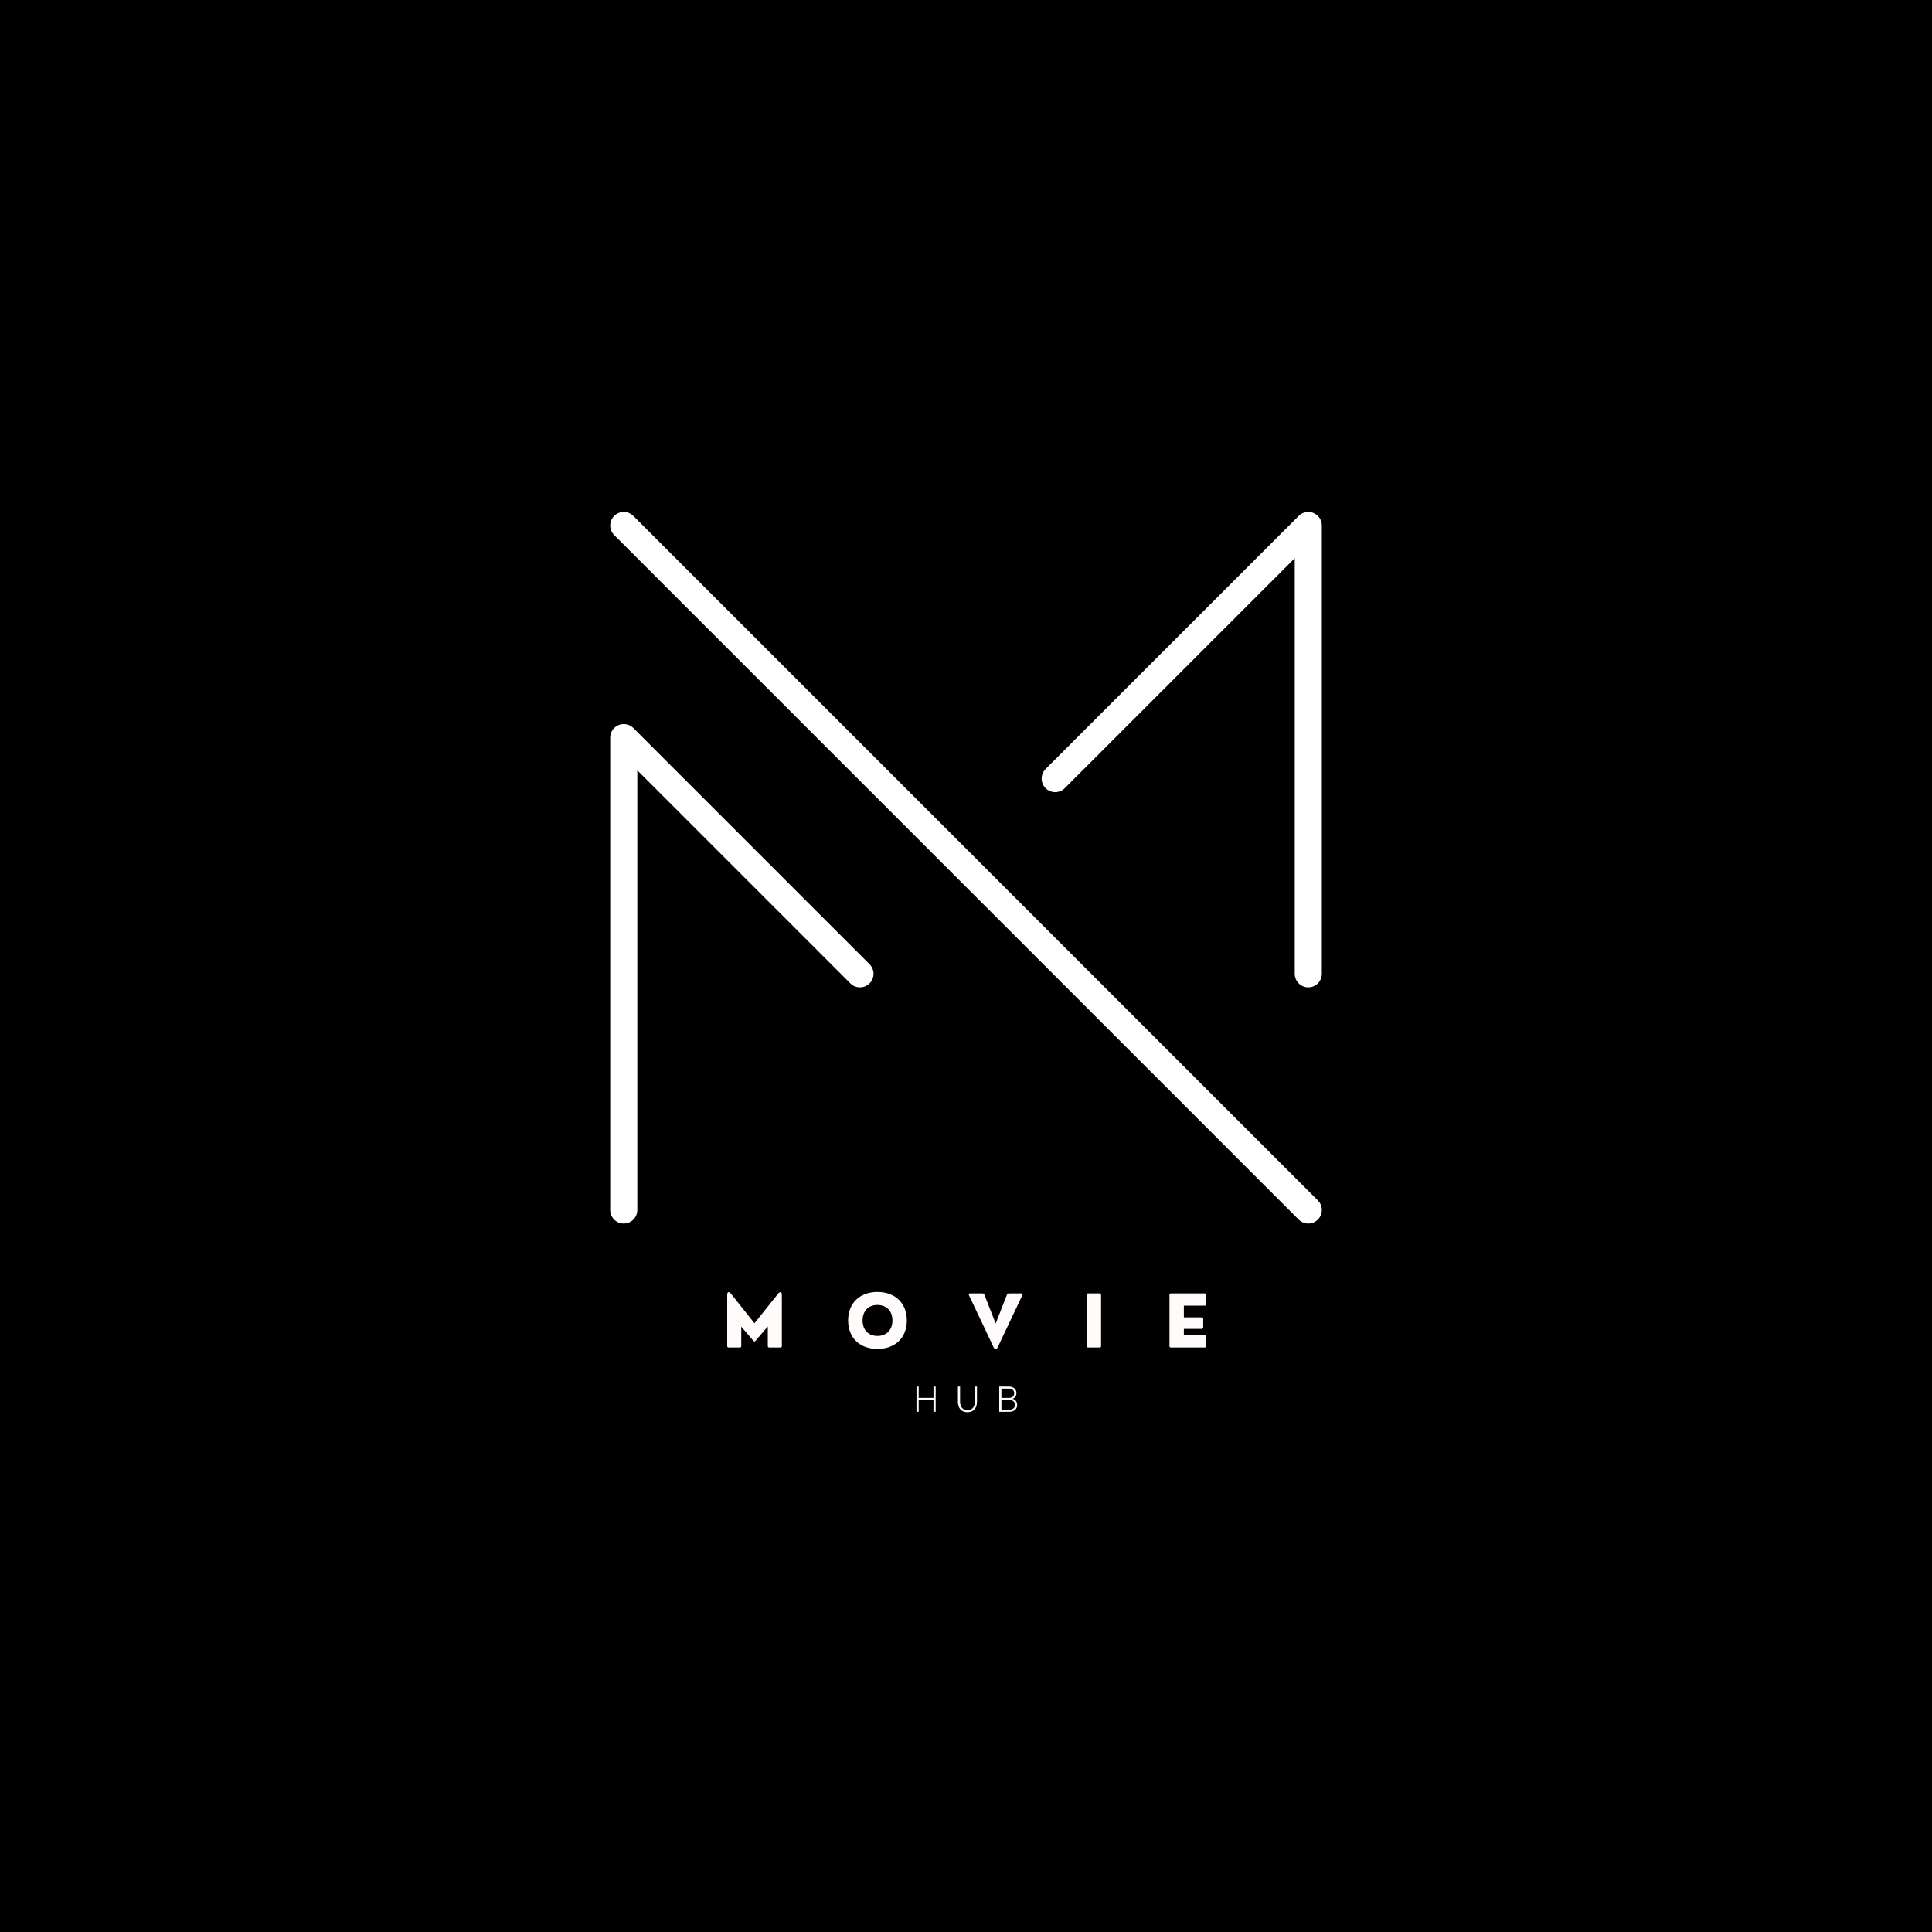
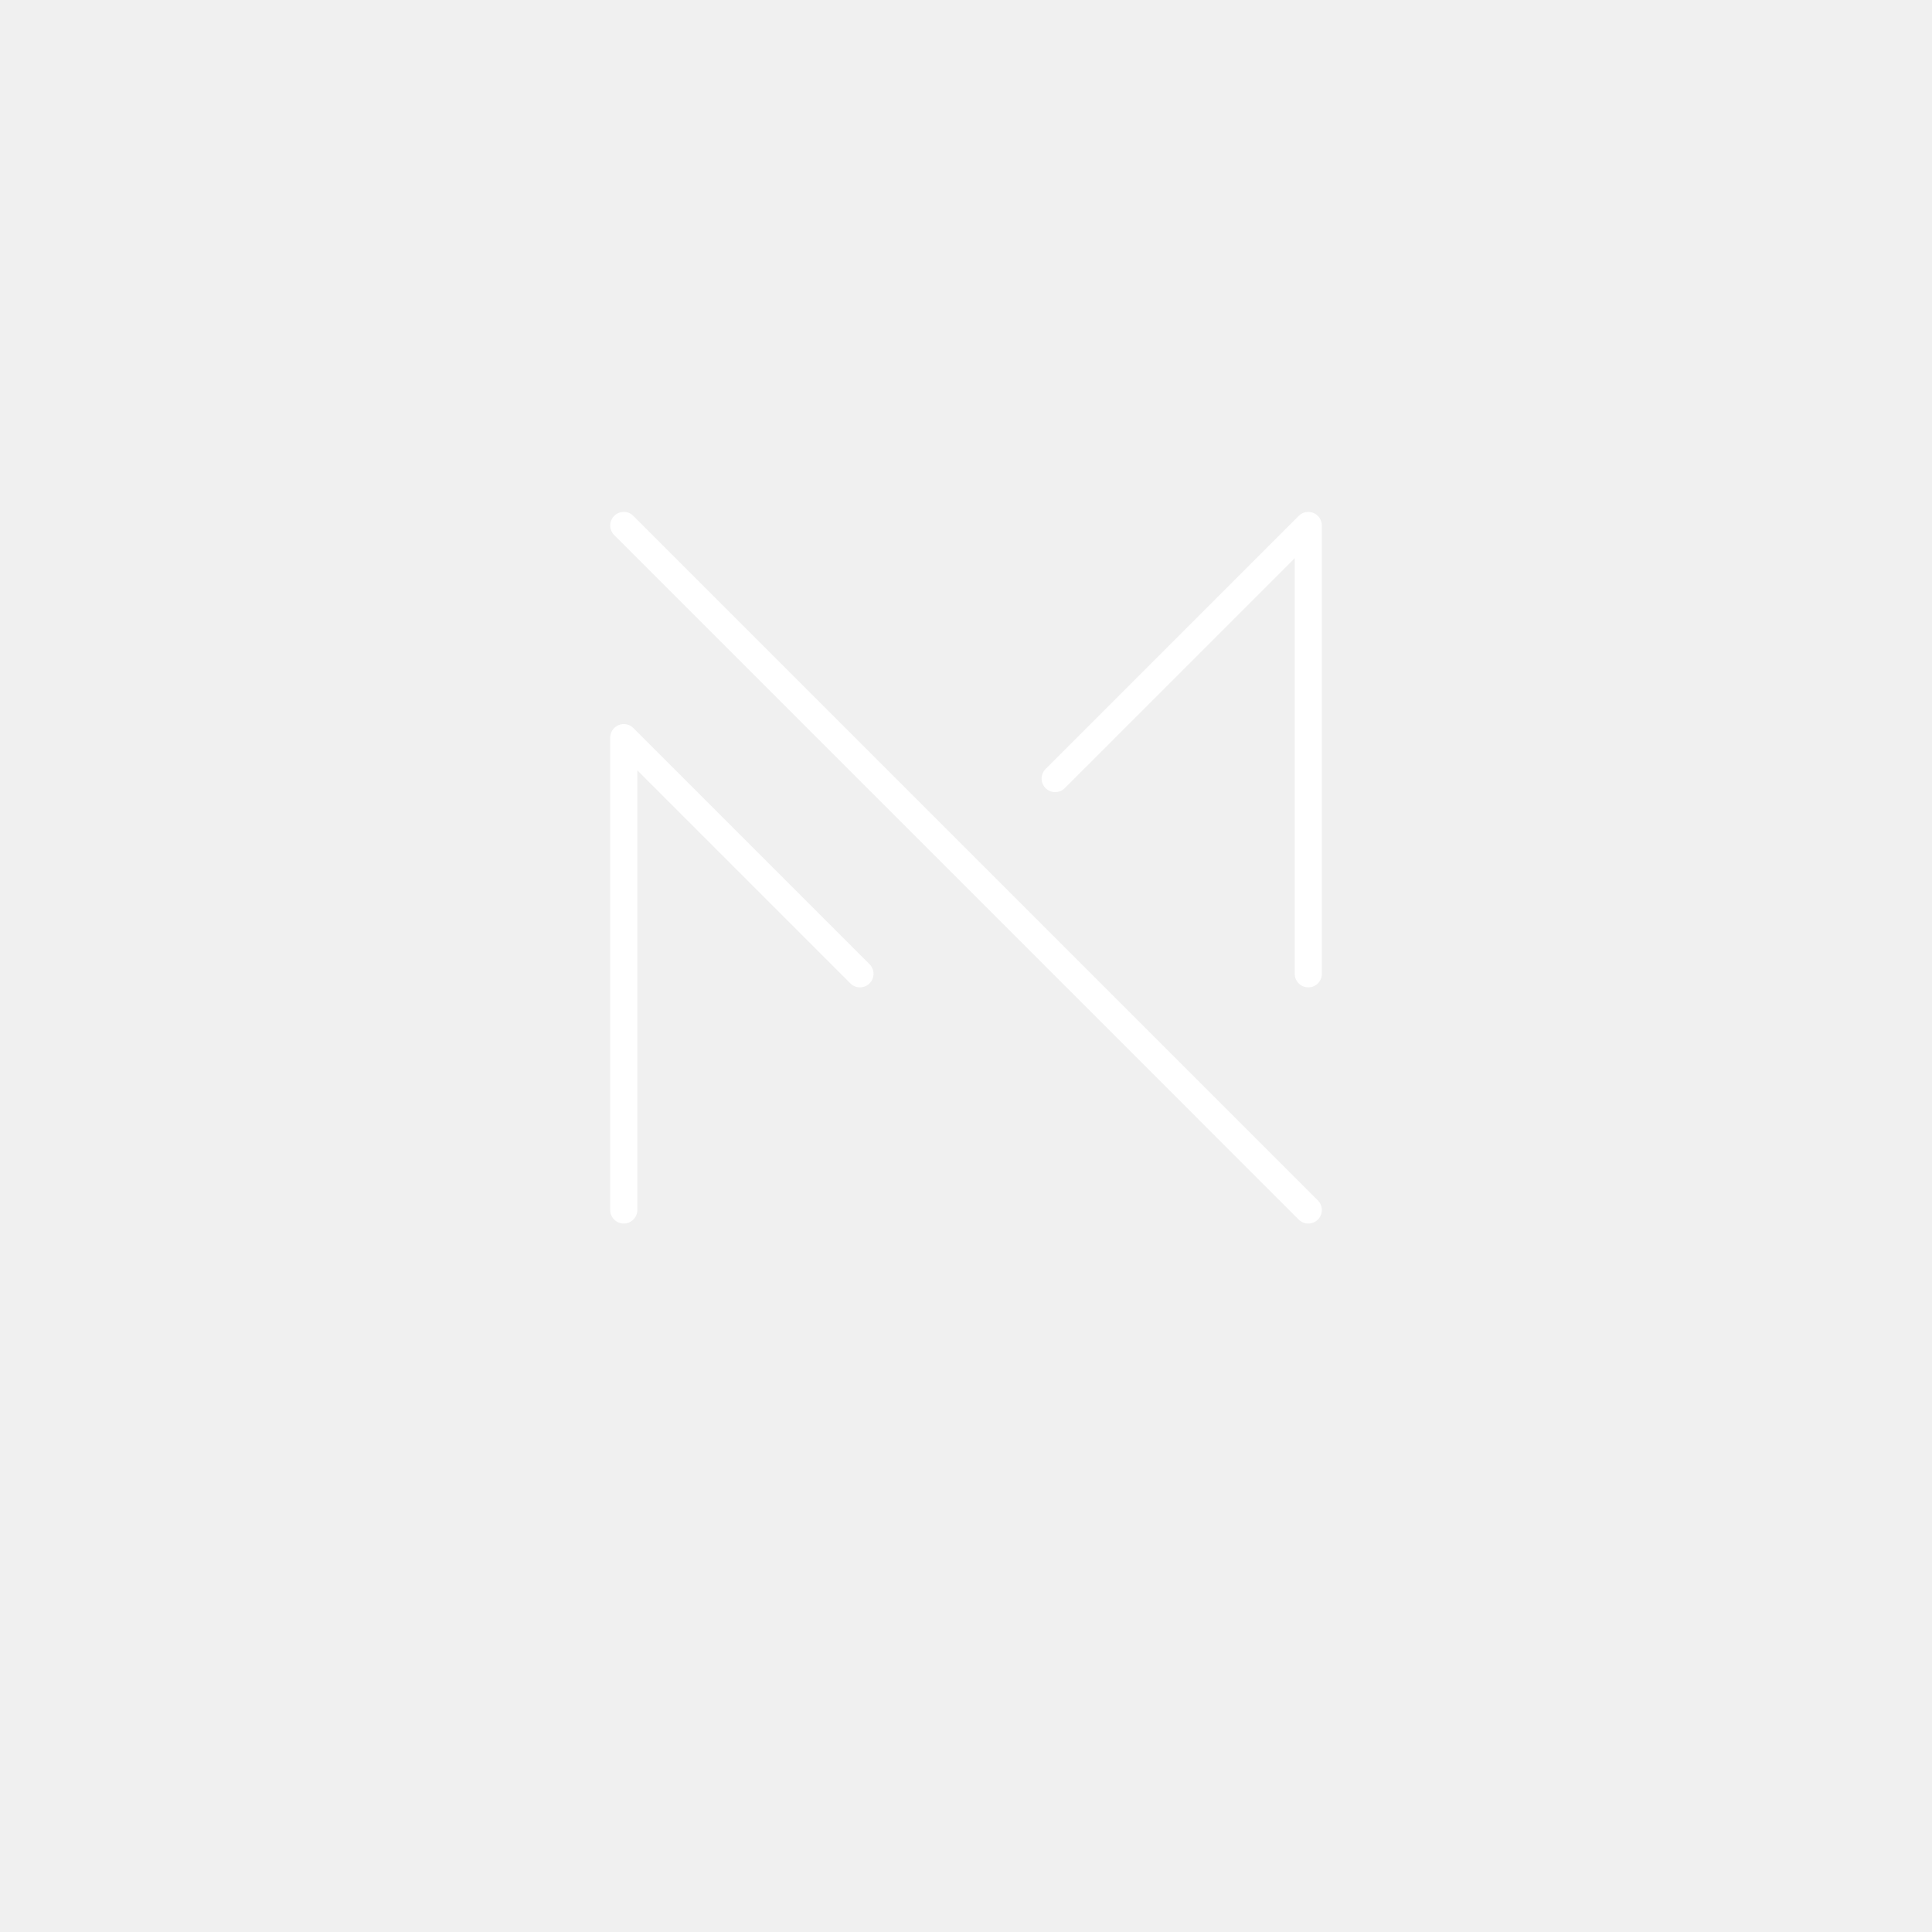
<svg xmlns="http://www.w3.org/2000/svg" height="500" preserveAspectRatio="xMidYMid meet" version="1.0" viewBox="0 0 375 375" width="500" zoomAndPan="magnify">
  <defs>
    <g />
    <clipPath id="d2f5287d80">
      <path clip-rule="nonzero" d="M 118.129 99.102 L 256.879 99.102 L 256.879 237.852 L 118.129 237.852 Z M 118.129 99.102 " />
    </clipPath>
  </defs>
-   <rect fill="#ffffff" fill-opacity="1" height="450" width="450" x="-37.5" y="-37.5" />
-   <rect fill="#000000" fill-opacity="1" height="450" width="450" x="-37.5" y="-37.5" />
  <g clip-path="url(#d2f5287d80)">
    <path d="M 253.938 191.645 C 252.484 191.645 251.309 190.469 251.309 189.016 L 251.309 108.344 L 206.668 152.984 C 205.641 154.012 203.973 154.012 202.945 152.984 C 201.922 151.957 201.922 150.293 202.945 149.266 L 252.078 100.137 C 252.828 99.383 253.961 99.156 254.945 99.566 C 255.926 99.973 256.566 100.93 256.566 101.996 L 256.566 189.016 C 256.566 190.469 255.391 191.645 253.938 191.645 Z M 121.074 237.488 C 119.621 237.488 118.441 236.312 118.441 234.859 L 118.441 143.172 C 118.441 142.109 119.082 141.148 120.066 140.742 C 121.051 140.336 122.18 140.559 122.934 141.312 L 168.777 187.156 C 169.805 188.184 169.805 189.848 168.777 190.875 C 167.75 191.902 166.082 191.902 165.055 190.875 L 123.703 149.52 L 123.703 234.859 C 123.703 236.312 122.523 237.488 121.074 237.488 Z M 253.938 237.488 C 253.266 237.488 252.59 237.23 252.078 236.719 L 119.215 103.852 C 118.188 102.828 118.188 101.16 119.215 100.137 C 120.242 99.109 121.906 99.109 122.934 100.137 L 255.797 233 C 256.824 234.027 256.824 235.691 255.797 236.719 C 255.281 237.23 254.609 237.488 253.938 237.488 " fill="#ffffff" fill-opacity="1" fill-rule="nonzero" />
  </g>
-   <g fill="#fffbfa" fill-opacity="1">
-     <g transform="translate(140.1, 261.5485)">
-       <g>
-         <path d="M 3.5 0 C 3.684 0 3.777 -0.094 3.777 -0.281 L 3.777 -4.047 L 6.145 -1.285 C 6.273 -1.133 6.41 -1.133 6.531 -1.285 L 8.93 -4.074 L 8.93 -0.281 C 8.93 -0.094 9.027 0 9.211 0 L 11.379 0 C 11.562 0 11.656 -0.094 11.656 -0.281 L 11.656 -10.258 C 11.656 -10.777 11.297 -10.898 10.973 -10.496 L 6.34 -4.703 L 1.734 -10.496 C 1.402 -10.922 1.051 -10.777 1.051 -10.258 L 1.051 -0.281 C 1.051 -0.094 1.148 0 1.332 0 Z M 3.5 0 " />
-       </g>
-     </g>
-   </g>
-   <g fill="#fffbfa" fill-opacity="1">
-     <g transform="translate(164.008, 261.5485)">
-       <g>
-         <path d="M 6.301 0.281 C 9.723 0.281 12.008 -1.871 12.008 -5.25 C 12.008 -8.625 9.723 -10.777 6.301 -10.777 C 2.883 -10.777 0.613 -8.625 0.613 -5.25 C 0.613 -1.871 2.883 0.281 6.301 0.281 Z M 6.301 -2.242 C 4.566 -2.242 3.418 -3.391 3.418 -5.25 C 3.418 -7.105 4.566 -8.254 6.301 -8.254 C 8.051 -8.254 9.211 -7.105 9.211 -5.25 C 9.211 -3.391 8.051 -2.242 6.301 -2.242 Z M 6.301 -2.242 " />
-       </g>
-     </g>
-   </g>
-   <g fill="#fffbfa" fill-opacity="1">
-     <g transform="translate(187.8408, 261.5485)">
-       <g>
-         <path d="M 7.934 -10.496 C 7.785 -10.496 7.668 -10.414 7.613 -10.27 L 5.418 -4.652 L 3.219 -10.27 C 3.164 -10.414 3.047 -10.496 2.898 -10.496 L 0.43 -10.496 C 0.227 -10.496 0.121 -10.359 0.227 -10.16 L 5.035 0 C 5.25 0.43 5.582 0.43 5.793 0 L 10.605 -10.16 C 10.707 -10.359 10.605 -10.496 10.402 -10.496 Z M 7.934 -10.496 " />
-       </g>
-     </g>
-   </g>
-   <g fill="#fffbfa" fill-opacity="1">
-     <g transform="translate(209.8837, 261.5485)">
-       <g>
-         <path d="M 3.555 0 C 3.738 0 3.832 -0.094 3.832 -0.281 L 3.832 -10.215 C 3.832 -10.402 3.738 -10.496 3.555 -10.496 L 1.32 -10.496 C 1.133 -10.496 1.039 -10.402 1.039 -10.215 L 1.039 -0.281 C 1.039 -0.094 1.133 0 1.32 0 Z M 3.555 0 " />
-       </g>
-     </g>
-   </g>
-   <g fill="#fffbfa" fill-opacity="1">
-     <g transform="translate(225.9552, 261.5485)">
-       <g>
-         <path d="M 7.852 0 C 8.035 0 8.133 -0.094 8.133 -0.281 L 8.133 -2.098 C 8.133 -2.281 8.035 -2.379 7.852 -2.379 L 3.832 -2.379 L 3.832 -3.609 L 7.305 -3.609 C 7.488 -3.609 7.586 -3.711 7.586 -3.887 L 7.586 -5.57 C 7.586 -5.754 7.488 -5.848 7.305 -5.848 L 3.832 -5.848 L 3.832 -8.117 L 7.852 -8.117 C 8.035 -8.117 8.133 -8.215 8.133 -8.398 L 8.133 -10.215 C 8.133 -10.402 8.035 -10.496 7.852 -10.496 L 1.32 -10.496 C 1.133 -10.496 1.039 -10.402 1.039 -10.215 L 1.039 -0.281 C 1.039 -0.094 1.133 0 1.32 0 Z M 7.852 0 " />
-       </g>
-     </g>
-   </g>
-   <g fill="#fffbfa" fill-opacity="1">
-     <g transform="translate(177.0964, 274.0296)">
-       <g>
-         <path d="M 4.09 0 L 4.516 0 L 4.516 -4.898 L 4.09 -4.898 L 4.09 -2.703 L 1.219 -2.703 L 1.219 -4.898 L 0.793 -4.898 L 0.793 0 L 1.219 0 L 1.219 -2.297 L 4.09 -2.297 Z M 4.09 0 " />
-       </g>
-     </g>
-   </g>
-   <g fill="#fffbfa" fill-opacity="1">
-     <g transform="translate(185.2026, 274.0296)">
-       <g>
-         <path d="M 2.574 0.086 C 3.723 0.086 4.426 -0.672 4.426 -1.934 L 4.426 -4.898 L 4.004 -4.898 L 4.004 -1.953 C 4.004 -0.91 3.484 -0.328 2.574 -0.328 C 1.668 -0.328 1.148 -0.91 1.148 -1.953 L 1.148 -4.898 L 0.727 -4.898 L 0.727 -1.934 C 0.727 -0.672 1.43 0.086 2.574 0.086 Z M 2.574 0.086 " />
-       </g>
-     </g>
-   </g>
-   <g fill="#fffbfa" fill-opacity="1">
-     <g transform="translate(193.1548, 274.0296)">
-       <g>
-         <path d="M 0.793 0 L 2.73 0 C 3.684 0 4.277 -0.512 4.277 -1.336 C 4.277 -1.934 3.949 -2.359 3.383 -2.527 C 3.855 -2.695 4.137 -3.094 4.137 -3.625 C 4.137 -4.402 3.555 -4.898 2.652 -4.898 L 0.793 -4.898 Z M 1.219 -0.398 L 1.219 -2.305 L 2.695 -2.305 C 3.422 -2.305 3.844 -1.953 3.844 -1.352 C 3.844 -0.758 3.422 -0.398 2.715 -0.398 Z M 1.219 -2.695 L 1.219 -4.5 L 2.645 -4.5 C 3.312 -4.5 3.703 -4.156 3.703 -3.598 C 3.703 -3.031 3.312 -2.695 2.641 -2.695 Z M 1.219 -2.695 " />
-       </g>
-     </g>
-   </g>
</svg>
